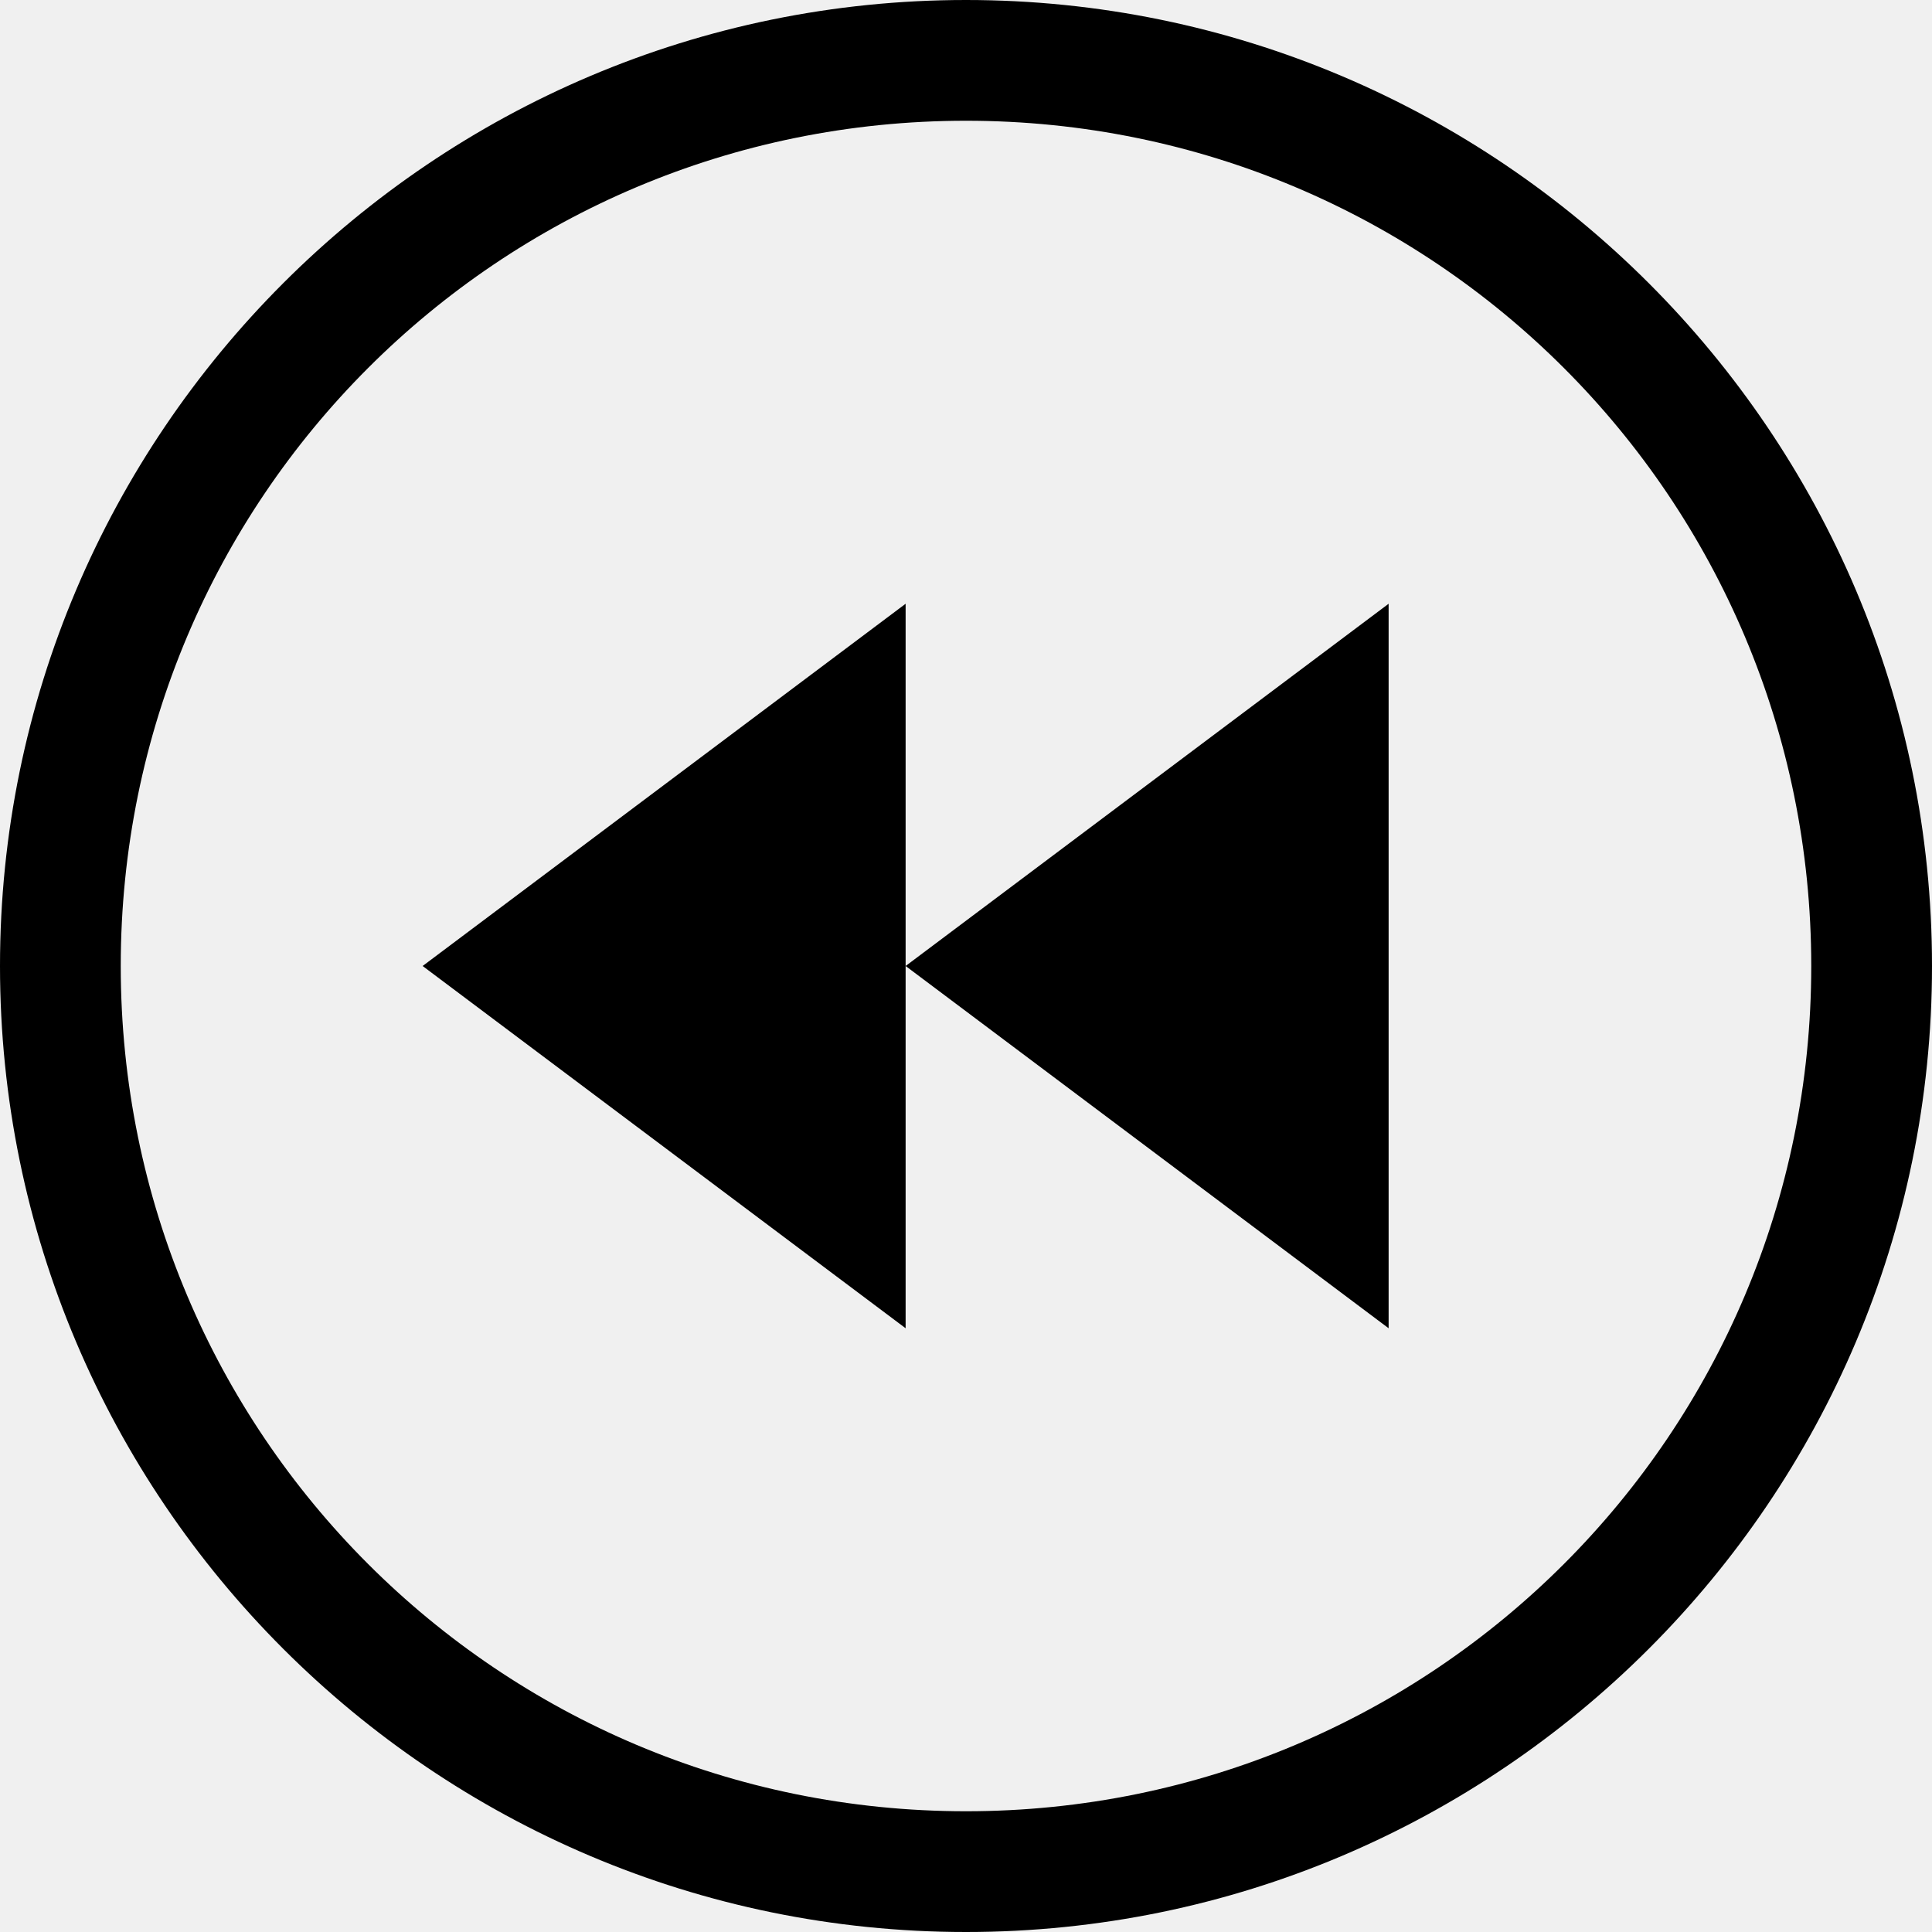
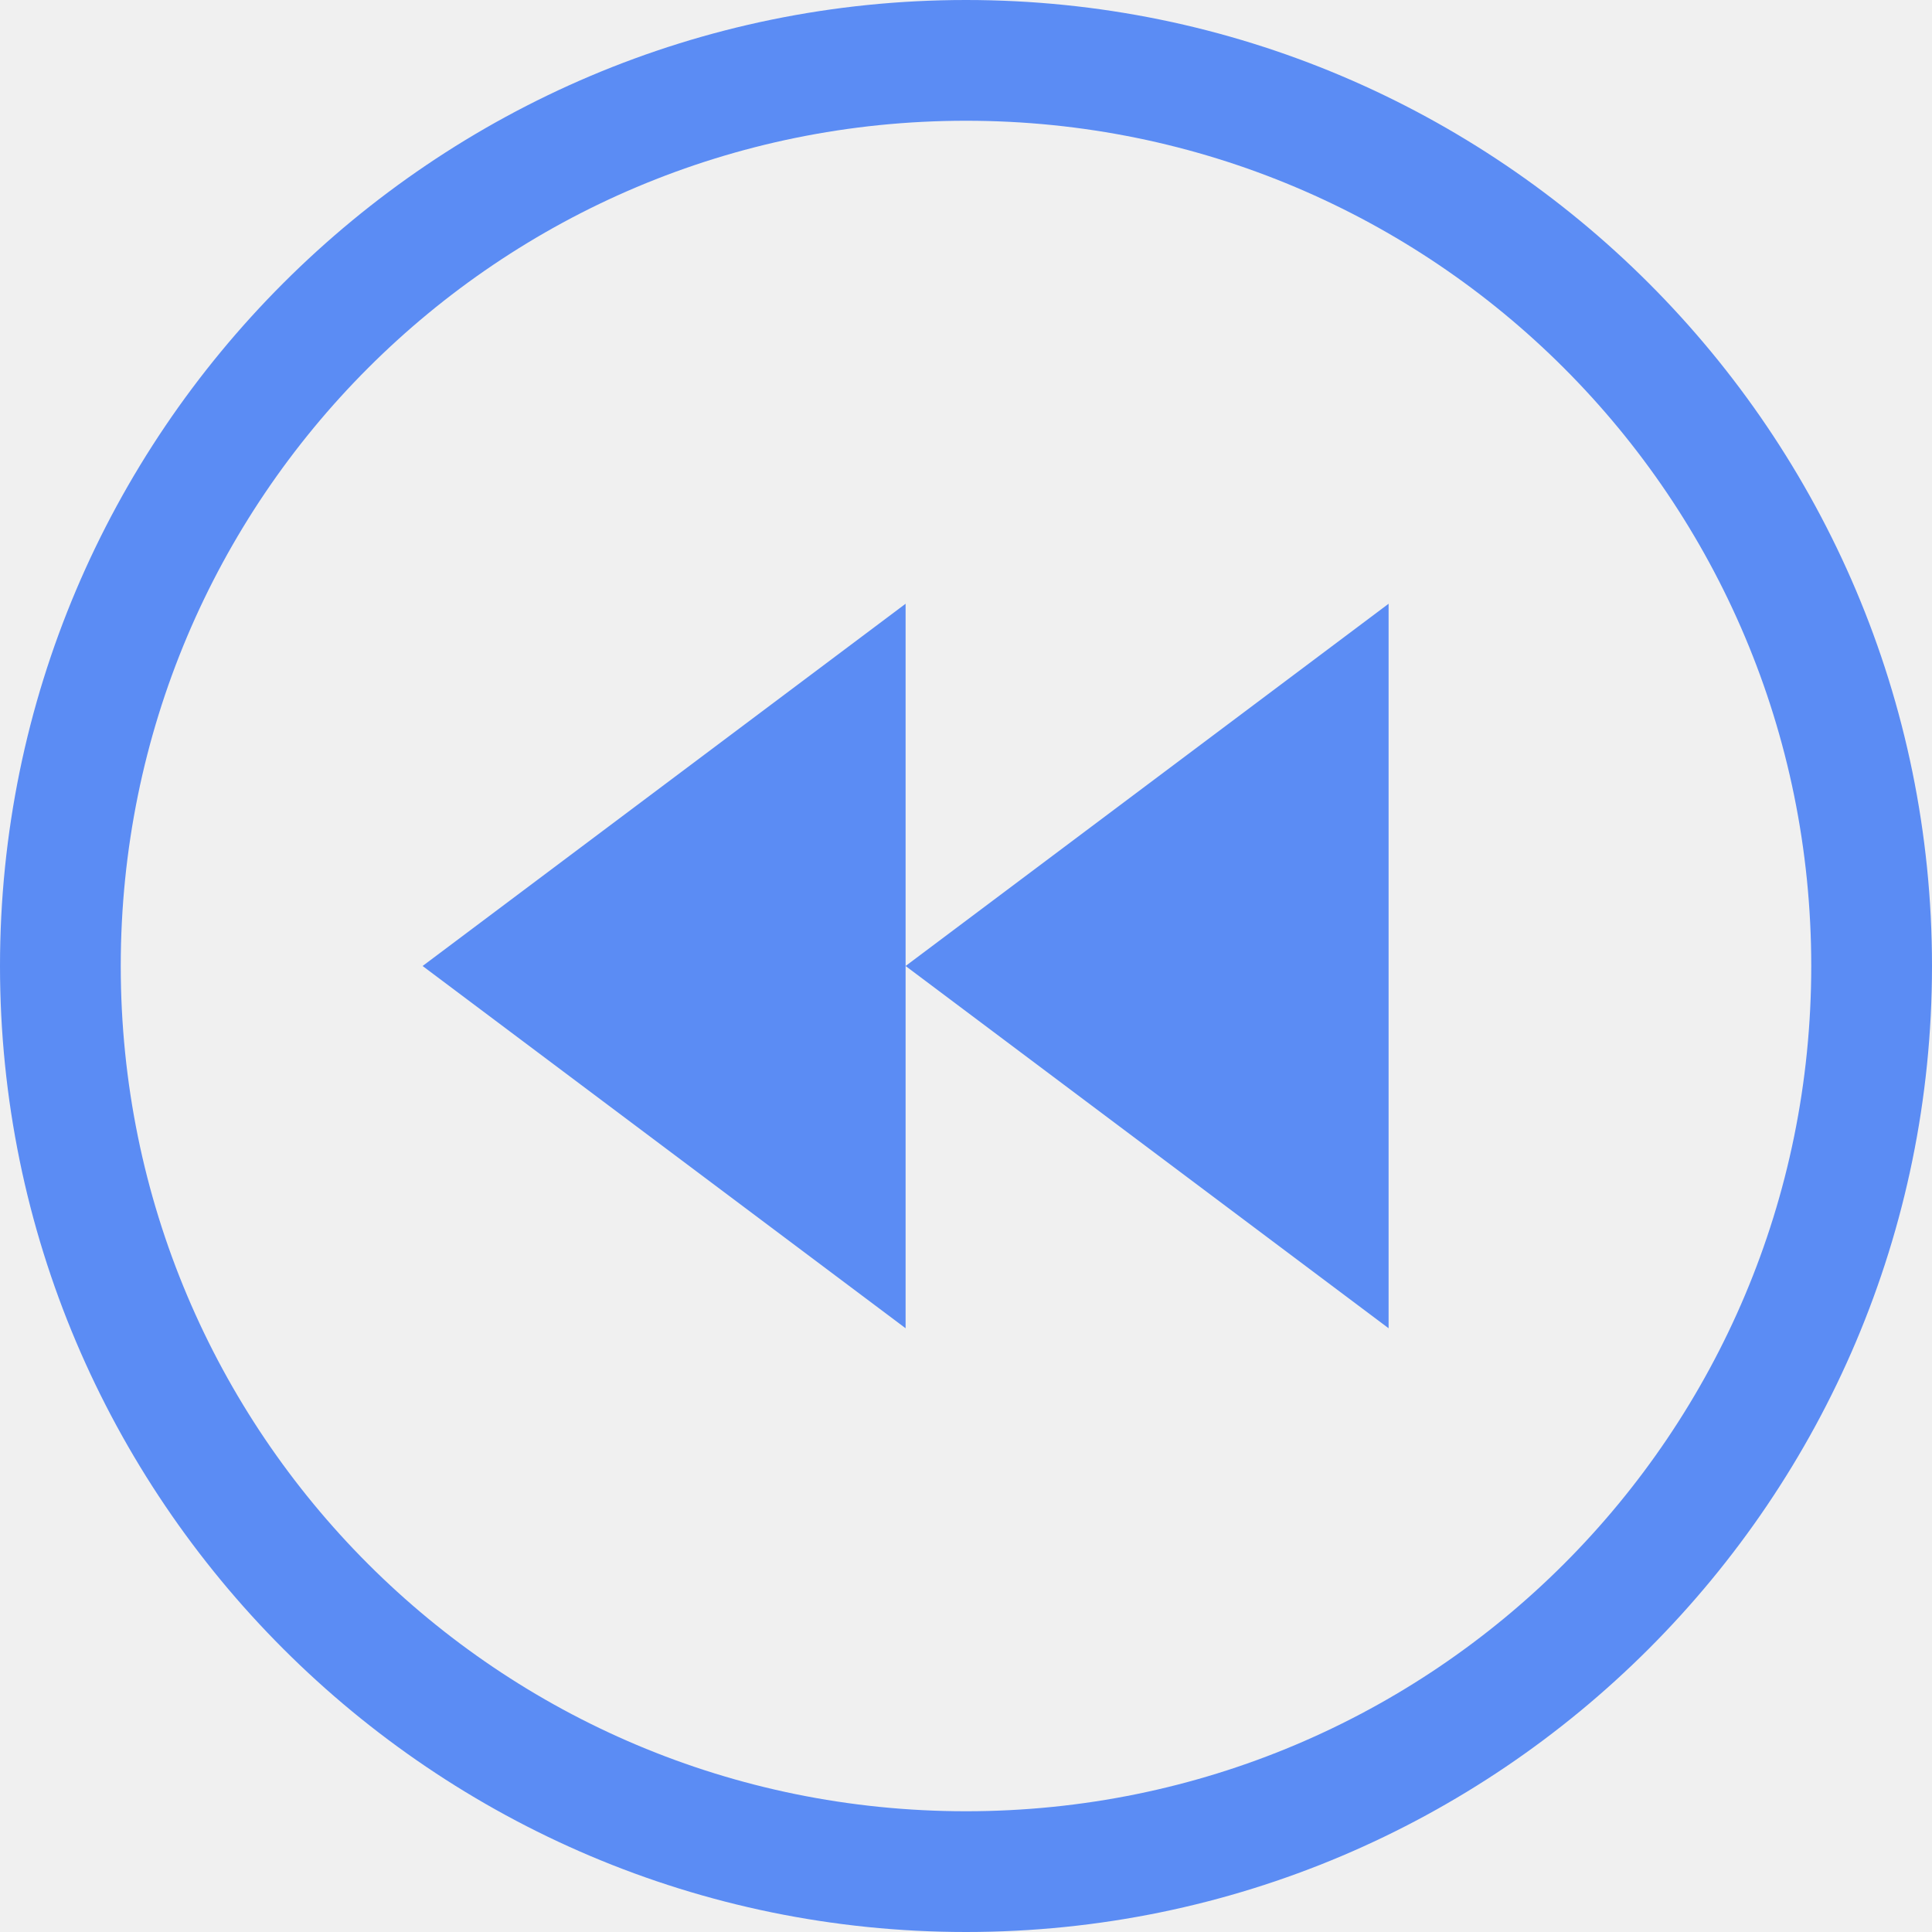
- <svg xmlns="http://www.w3.org/2000/svg" width="32" height="32" viewBox="0 0 32 32" fill="none">
-   <g clip-path="url(#clip0_2_78)">
-     <path d="M16 0C7.175 0 0 7.175 0 16C0 24.825 7.175 32 16 32C24.825 32 32 24.825 32 16C32 7.175 24.825 0 16 0ZM16 2C23.744 2 30 8.256 30 16C30 23.744 23.744 30 16 30C8.256 30 2 23.744 2 16C2 8.256 8.256 2 16 2ZM15 10L7 16L15 22V16V10ZM15 16L23 22V10L15 16Z" fill="black" />
+ <svg xmlns="http://www.w3.org/2000/svg" width="38" height="38" viewBox="0 0 38 38" fill="none">
+   <g clip-path="url(#clip0_4_81)">
+     <path d="M19 0C8.521 0 0 8.521 0 19C0 29.479 8.521 38 19 38C29.479 38 38 29.479 38 19C38 8.521 29.479 0 19 0ZM19 2.375C28.196 2.375 35.625 9.804 35.625 19C35.625 28.196 28.196 35.625 19 35.625C9.804 35.625 2.375 28.196 2.375 19C2.375 9.804 9.804 2.375 19 2.375ZM17.812 11.875L8.312 19L17.812 26.125V19V11.875ZM17.812 19L27.312 26.125V11.875L17.812 19Z" fill="#5B8CF4" />
  </g>
  <defs>
-     <clipPath id="clip0_2_78">
-       <rect width="32" height="32" fill="black" />
+     <clipPath id="clip0_4_81">
+       <rect width="38" height="38" fill="white" />
    </clipPath>
  </defs>
</svg>
